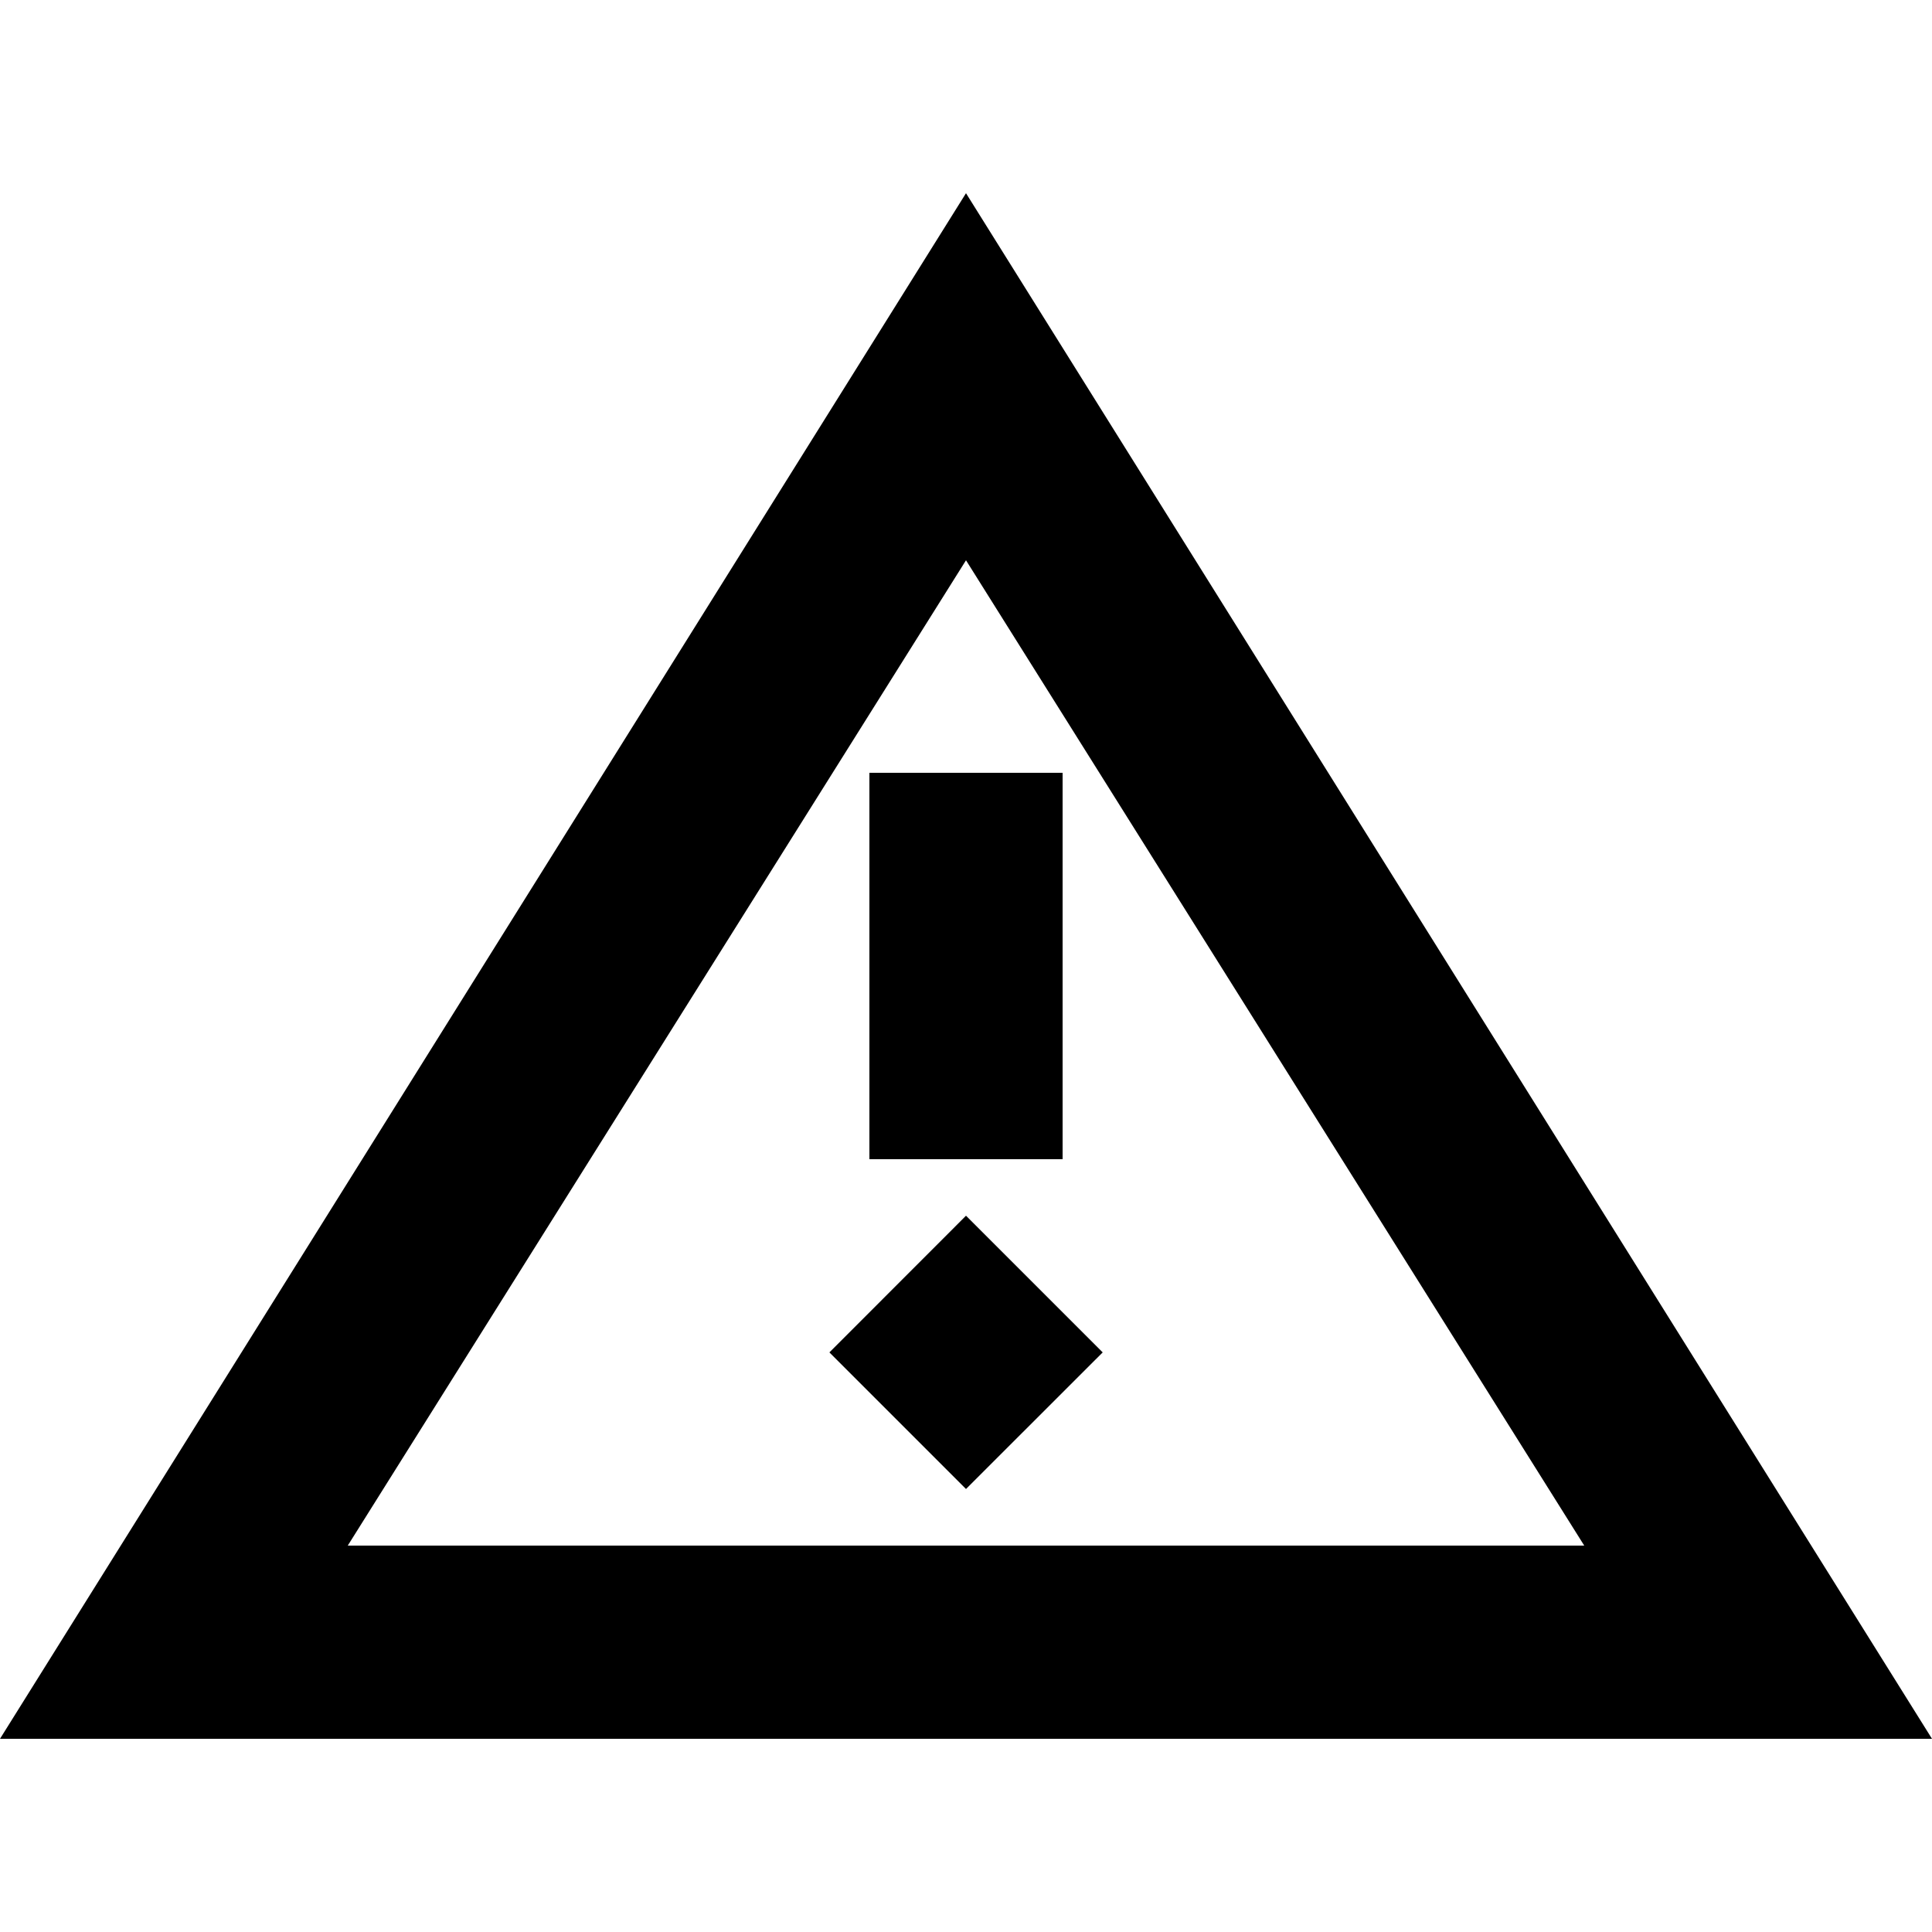
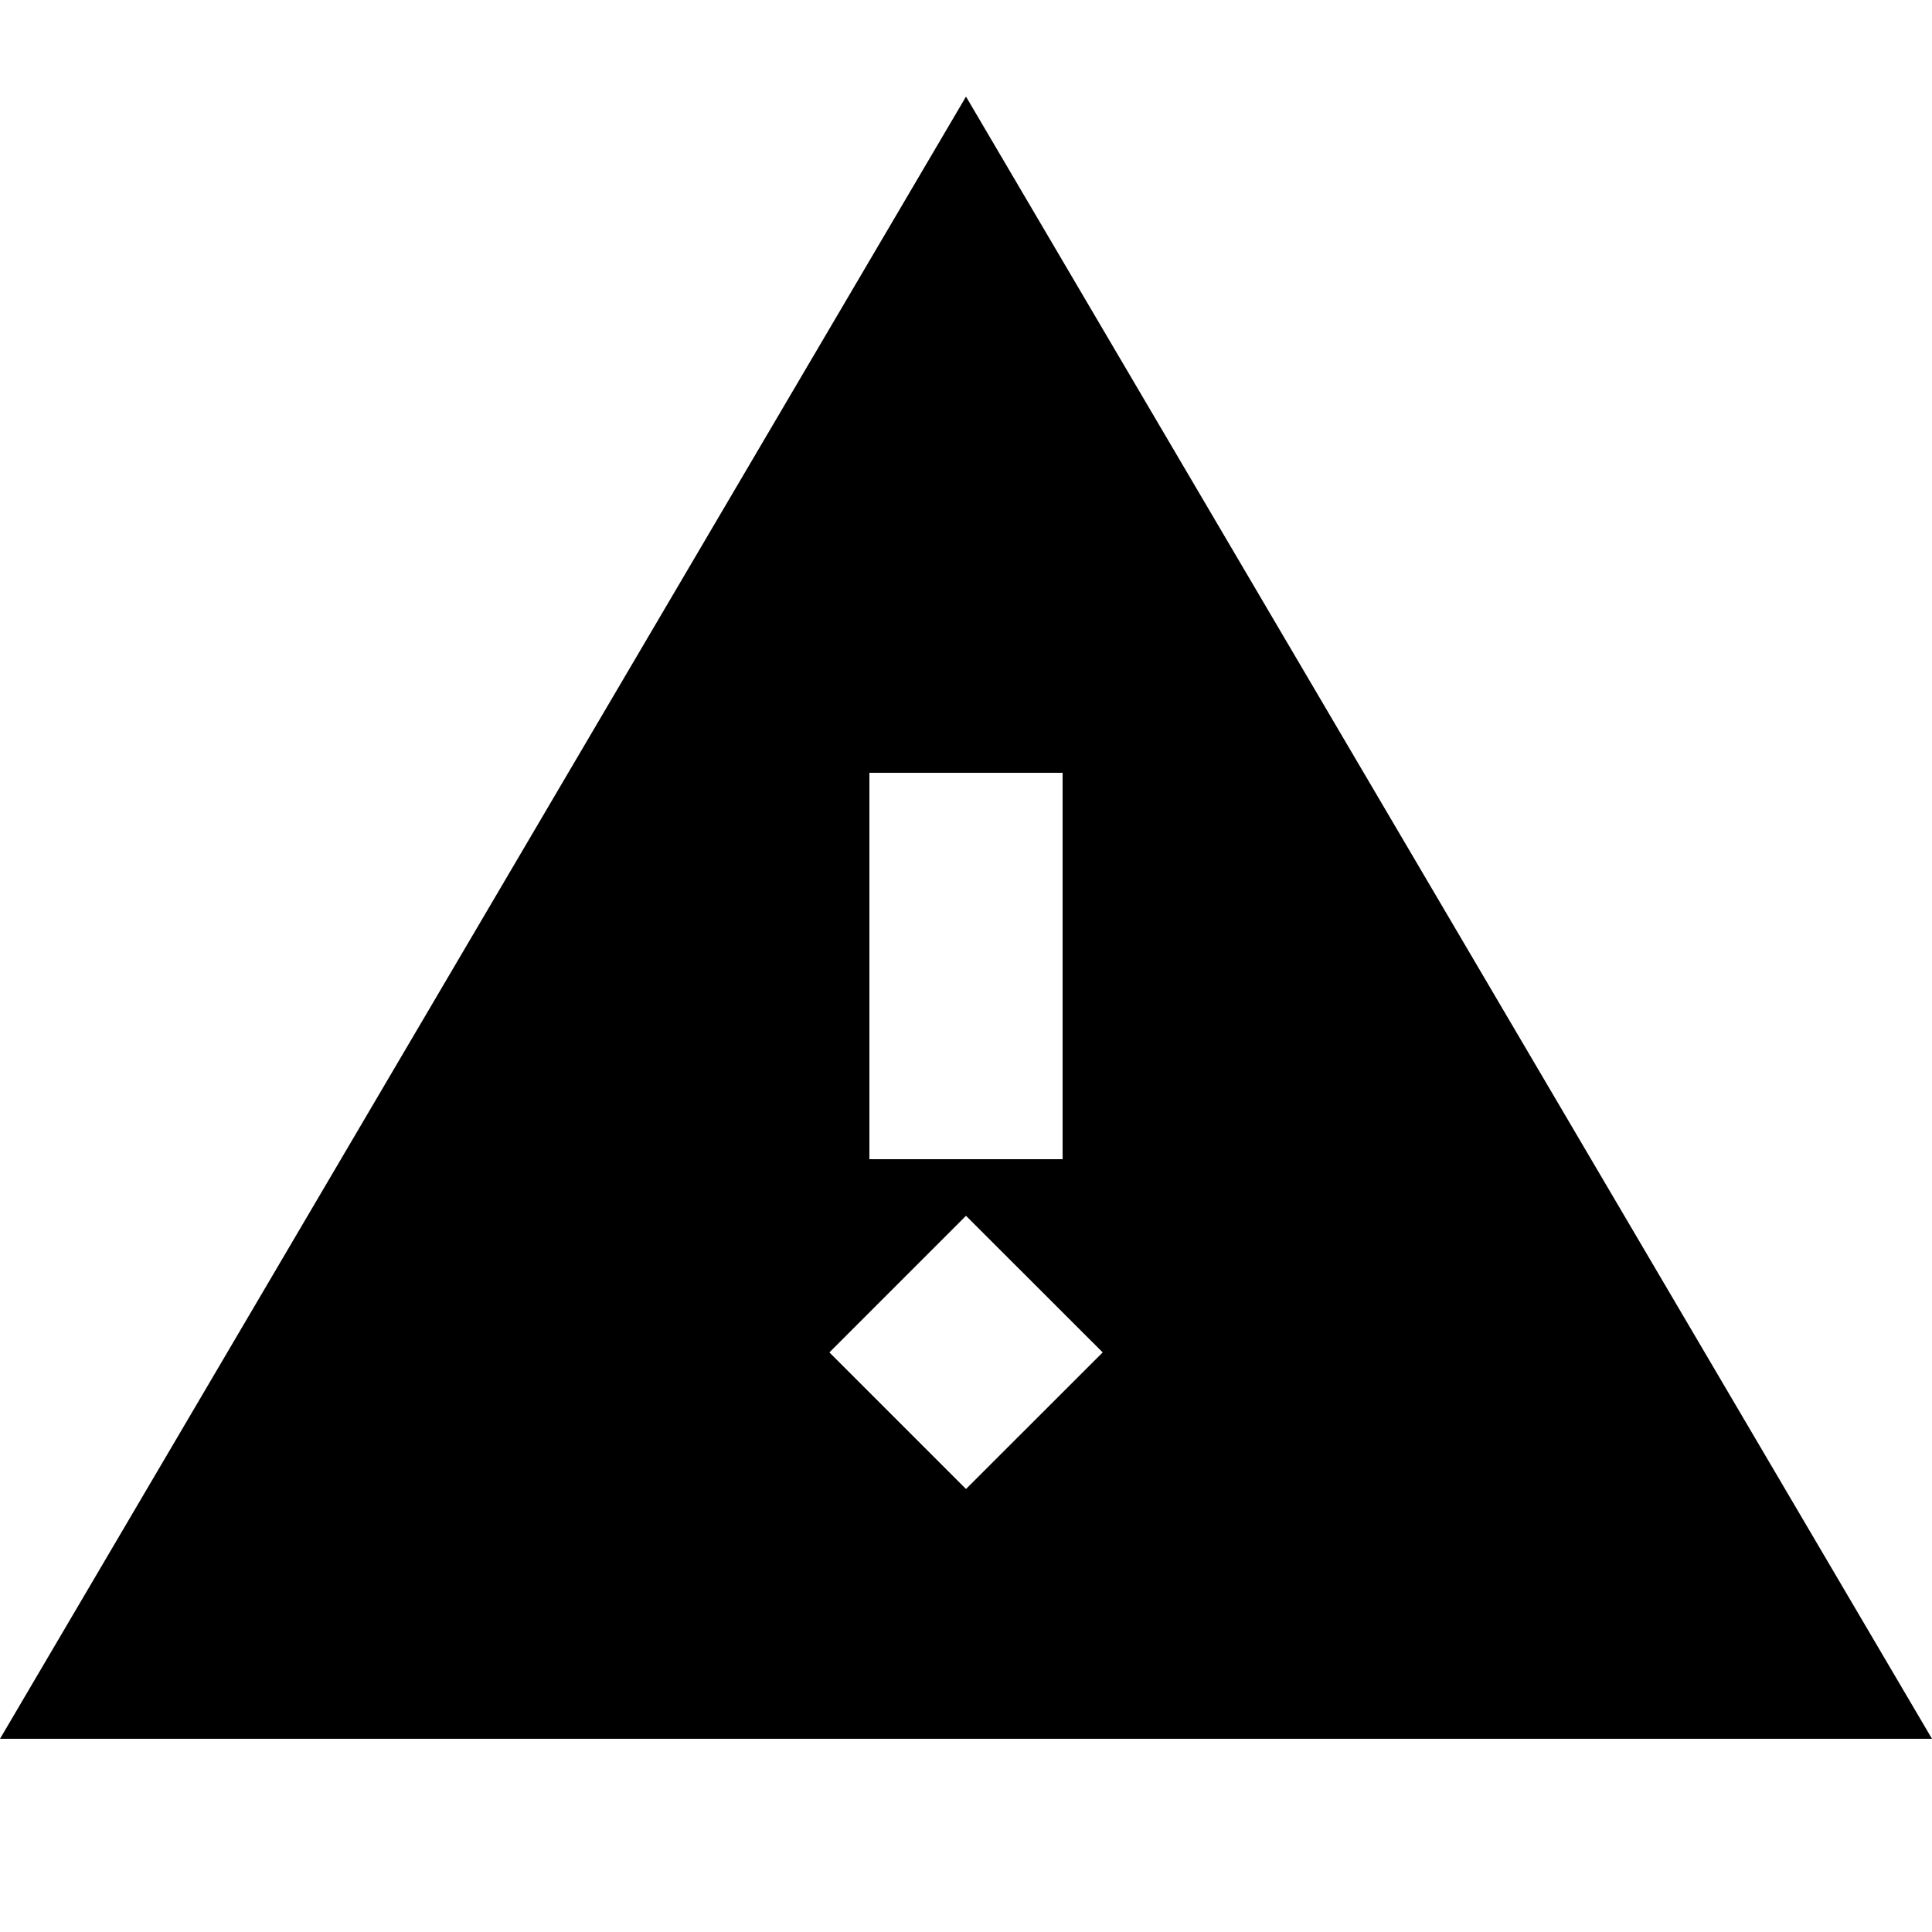
<svg xmlns="http://www.w3.org/2000/svg" width="20" height="20" viewBox="0 0 20 20">
  <defs>
    <clipPath id="b">
      <rect width="20" height="20" />
    </clipPath>
  </defs>
  <g id="a" clip-path="url(#b)">
-     <path d="M-2060-14h-20l10-16,10,16v0Zm-16.4-2h12.8l-6.4-10.2Zm4.986-2,1.414-1.415,1.415,1.415L-2070-16.586Zm.414-2v-4h2v4Z" transform="translate(2080 32)" />
+     <path d="M-2060-13h-20l10-17,10,17Zm-10-5.414h0L-2071.414-17l1.414,1.414,1.415-1.414L-2070-18.414ZM-2071-23v4h2v-4Z" transform="translate(2080 31)" />
  </g>
</svg>
